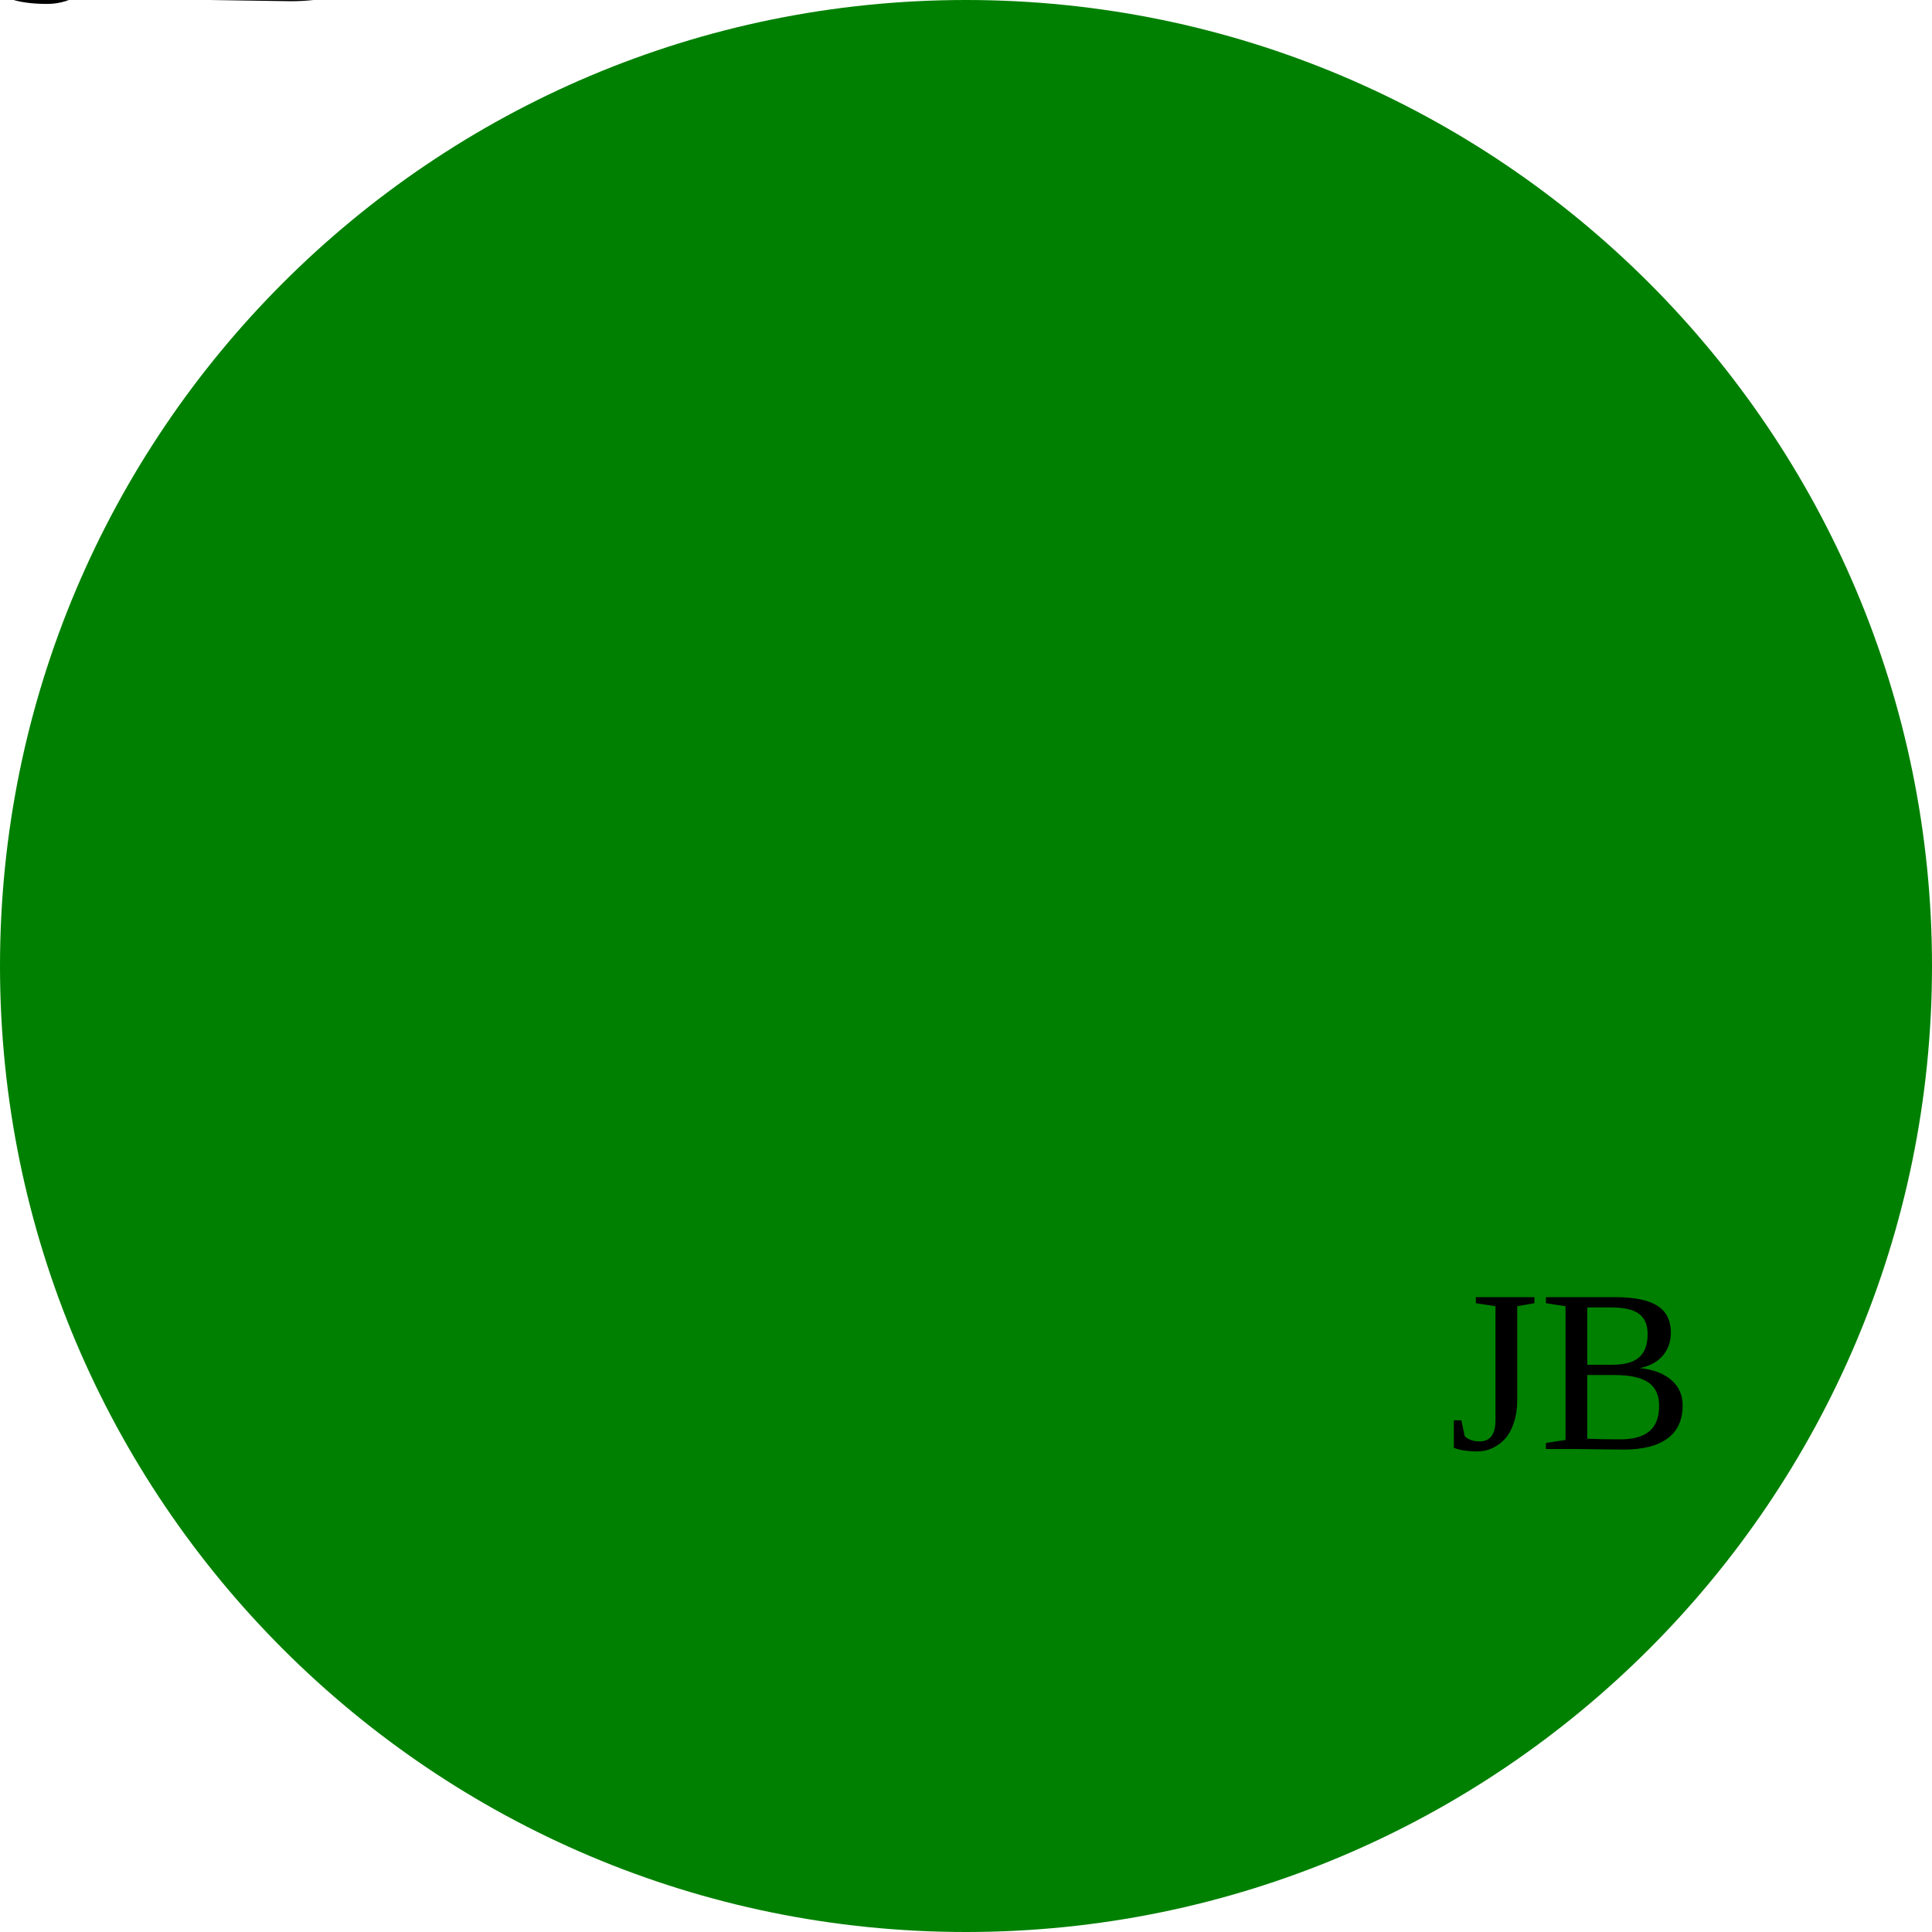
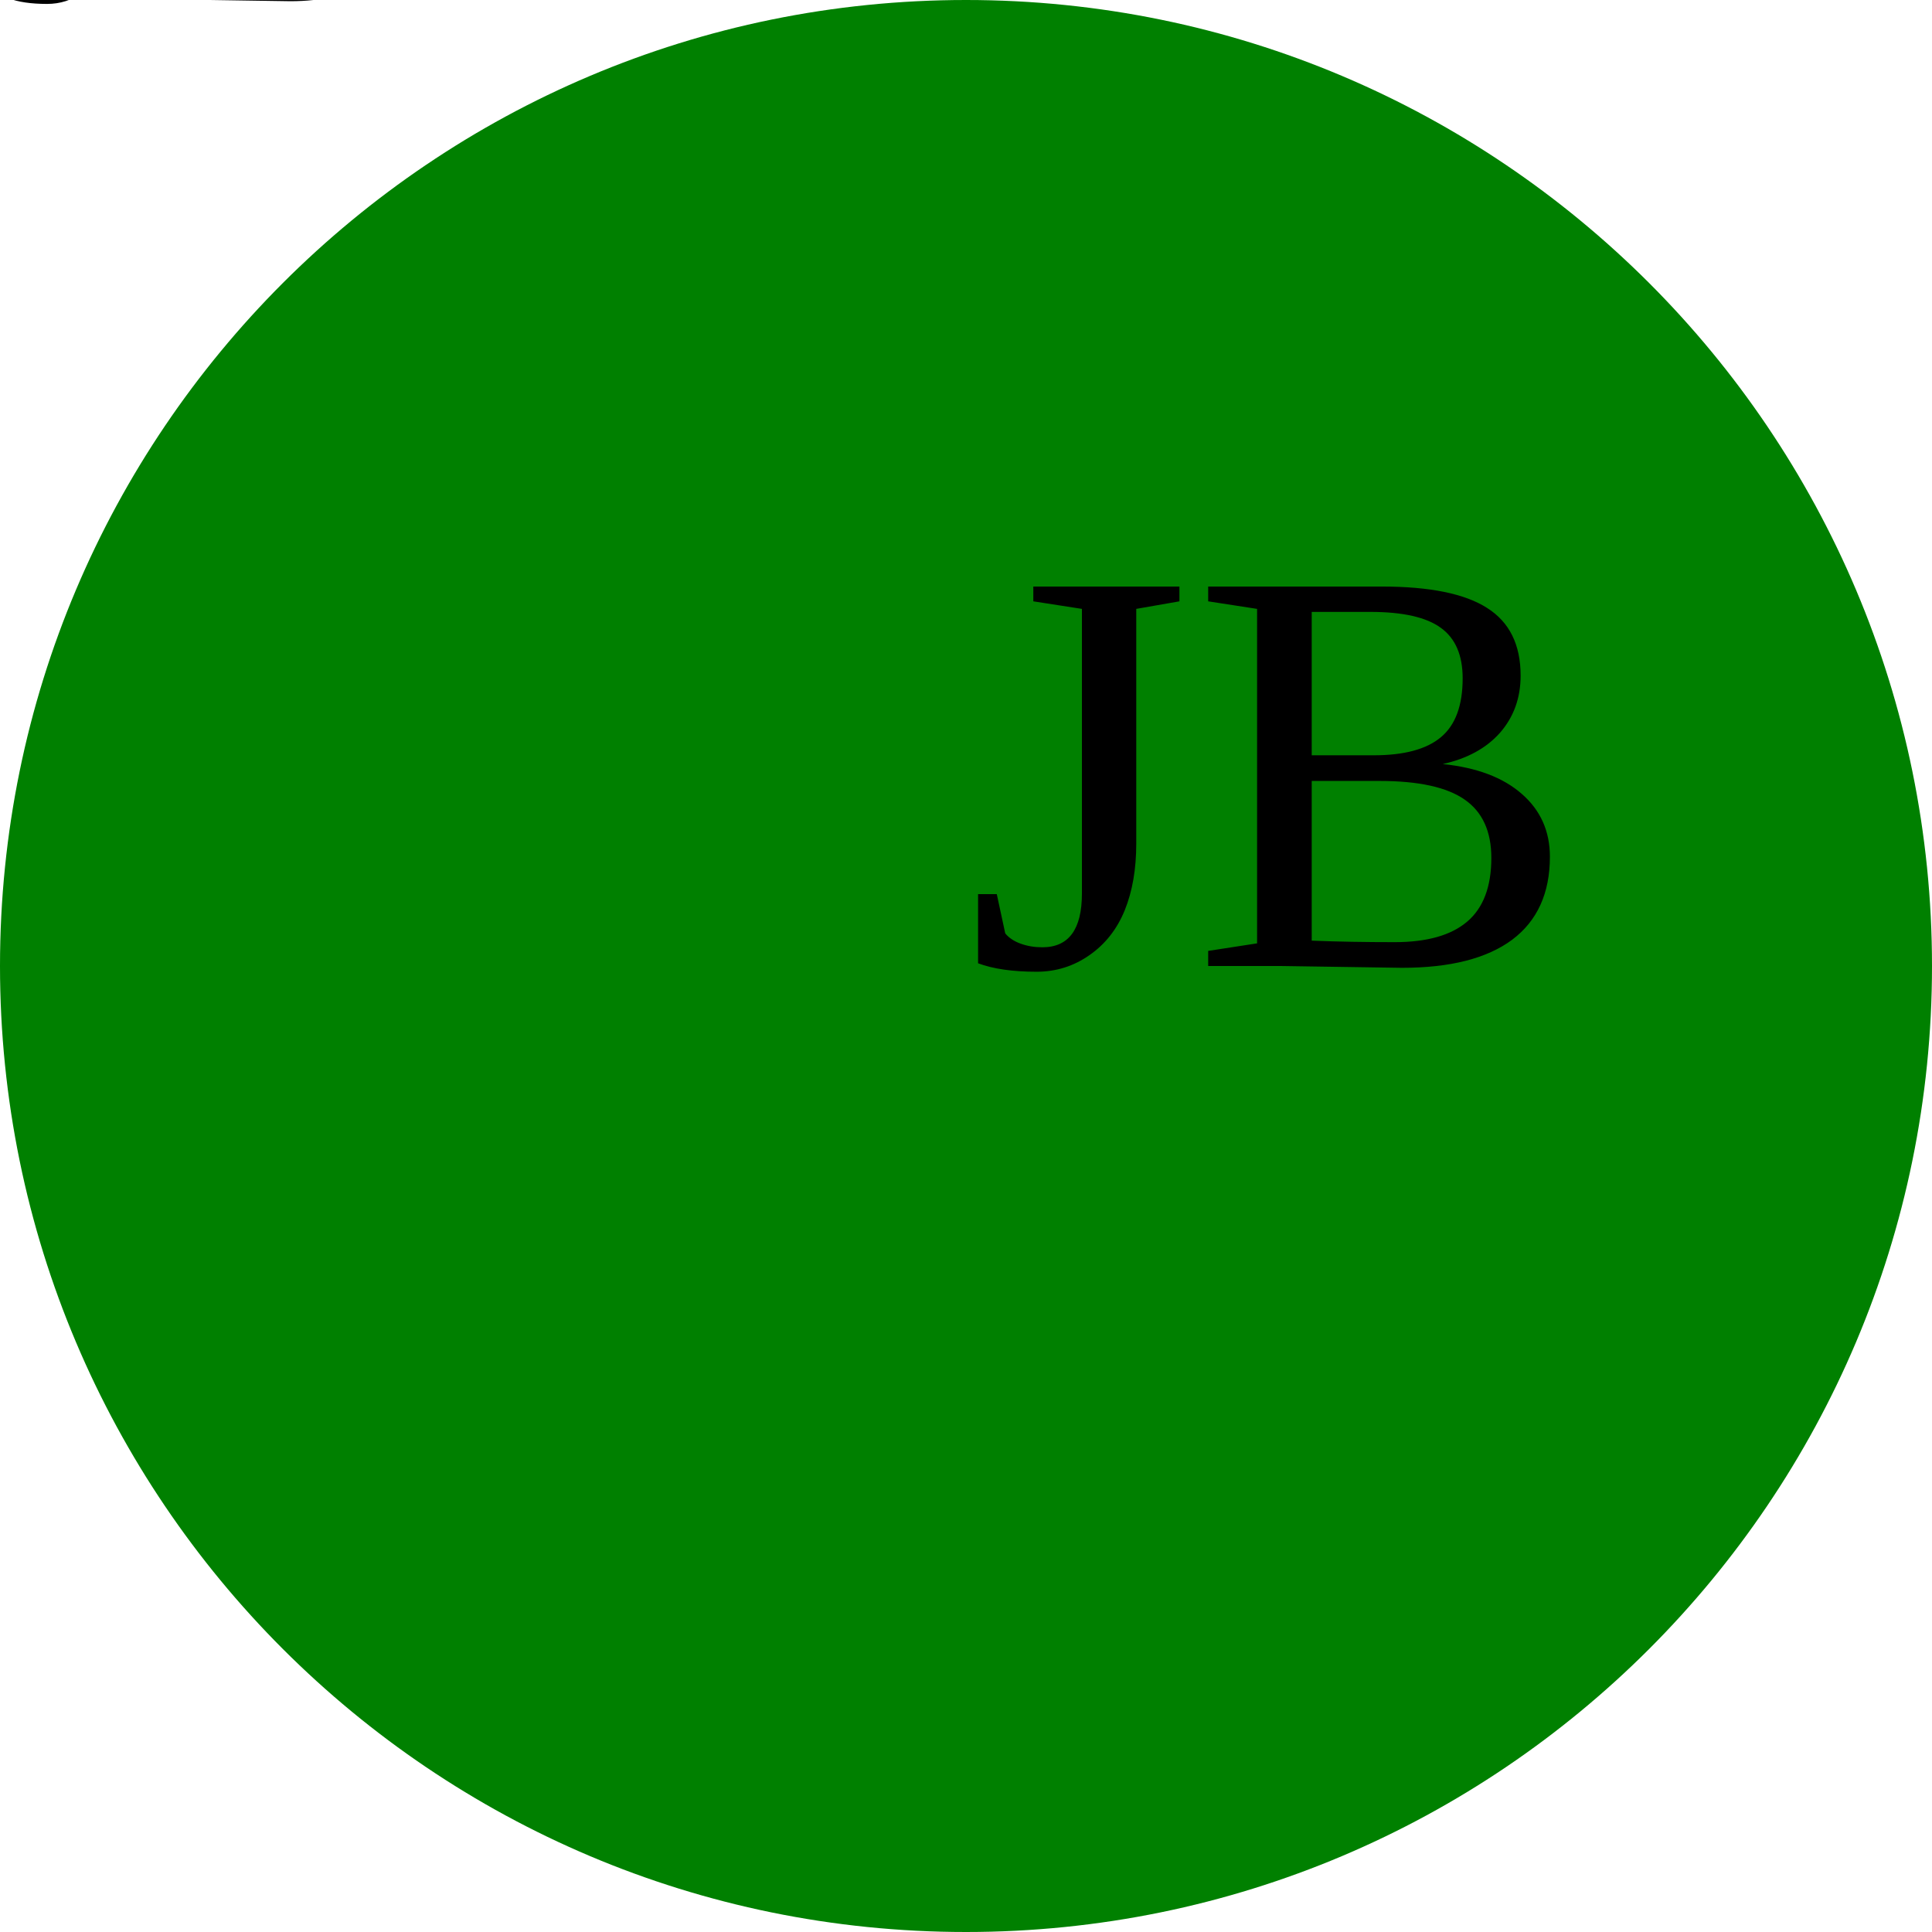
<svg viewBox="0 0 100 100">
  <svg>
    <circle cx="50" cy="50" r="50" style="fill:green;" />
    <text fill="black" style="font-size: 20px;">JB</text>
  </svg>
-   <text x="75%" y="75%" fill="black">JB</text>
+   <text x="50%" y="50%" fill="black" font-size="30px">JB</text>
</svg>
